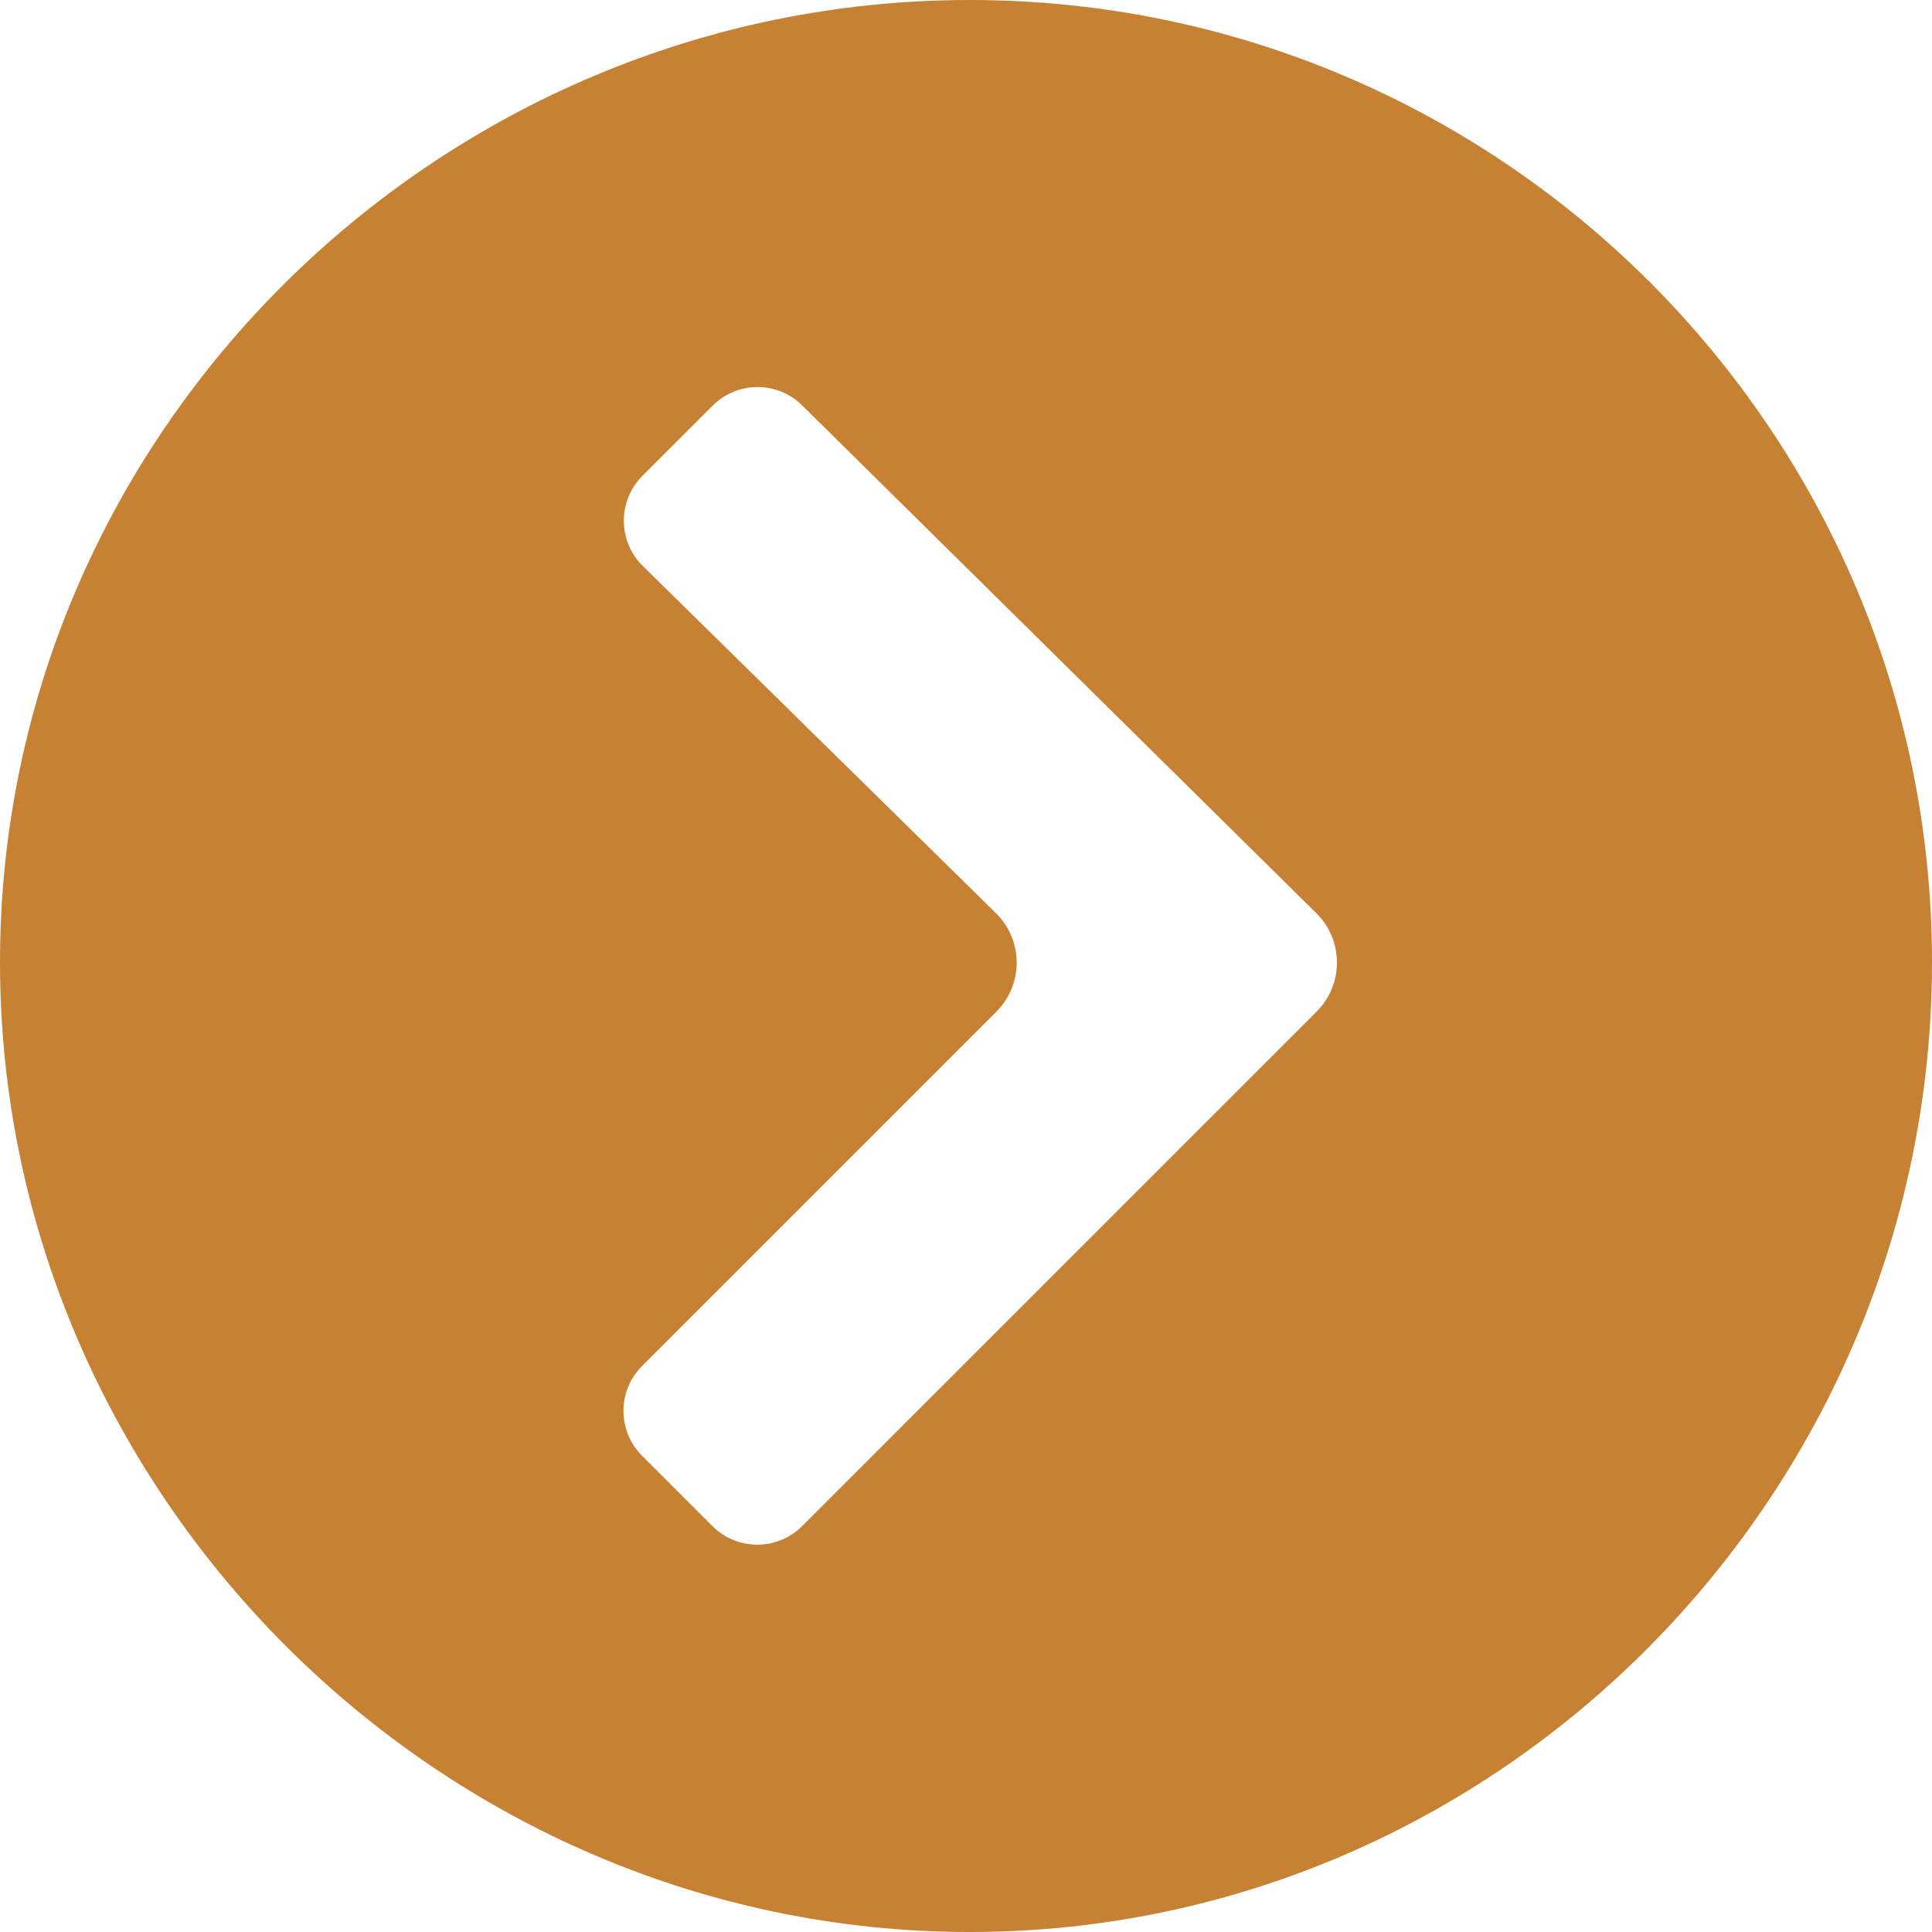
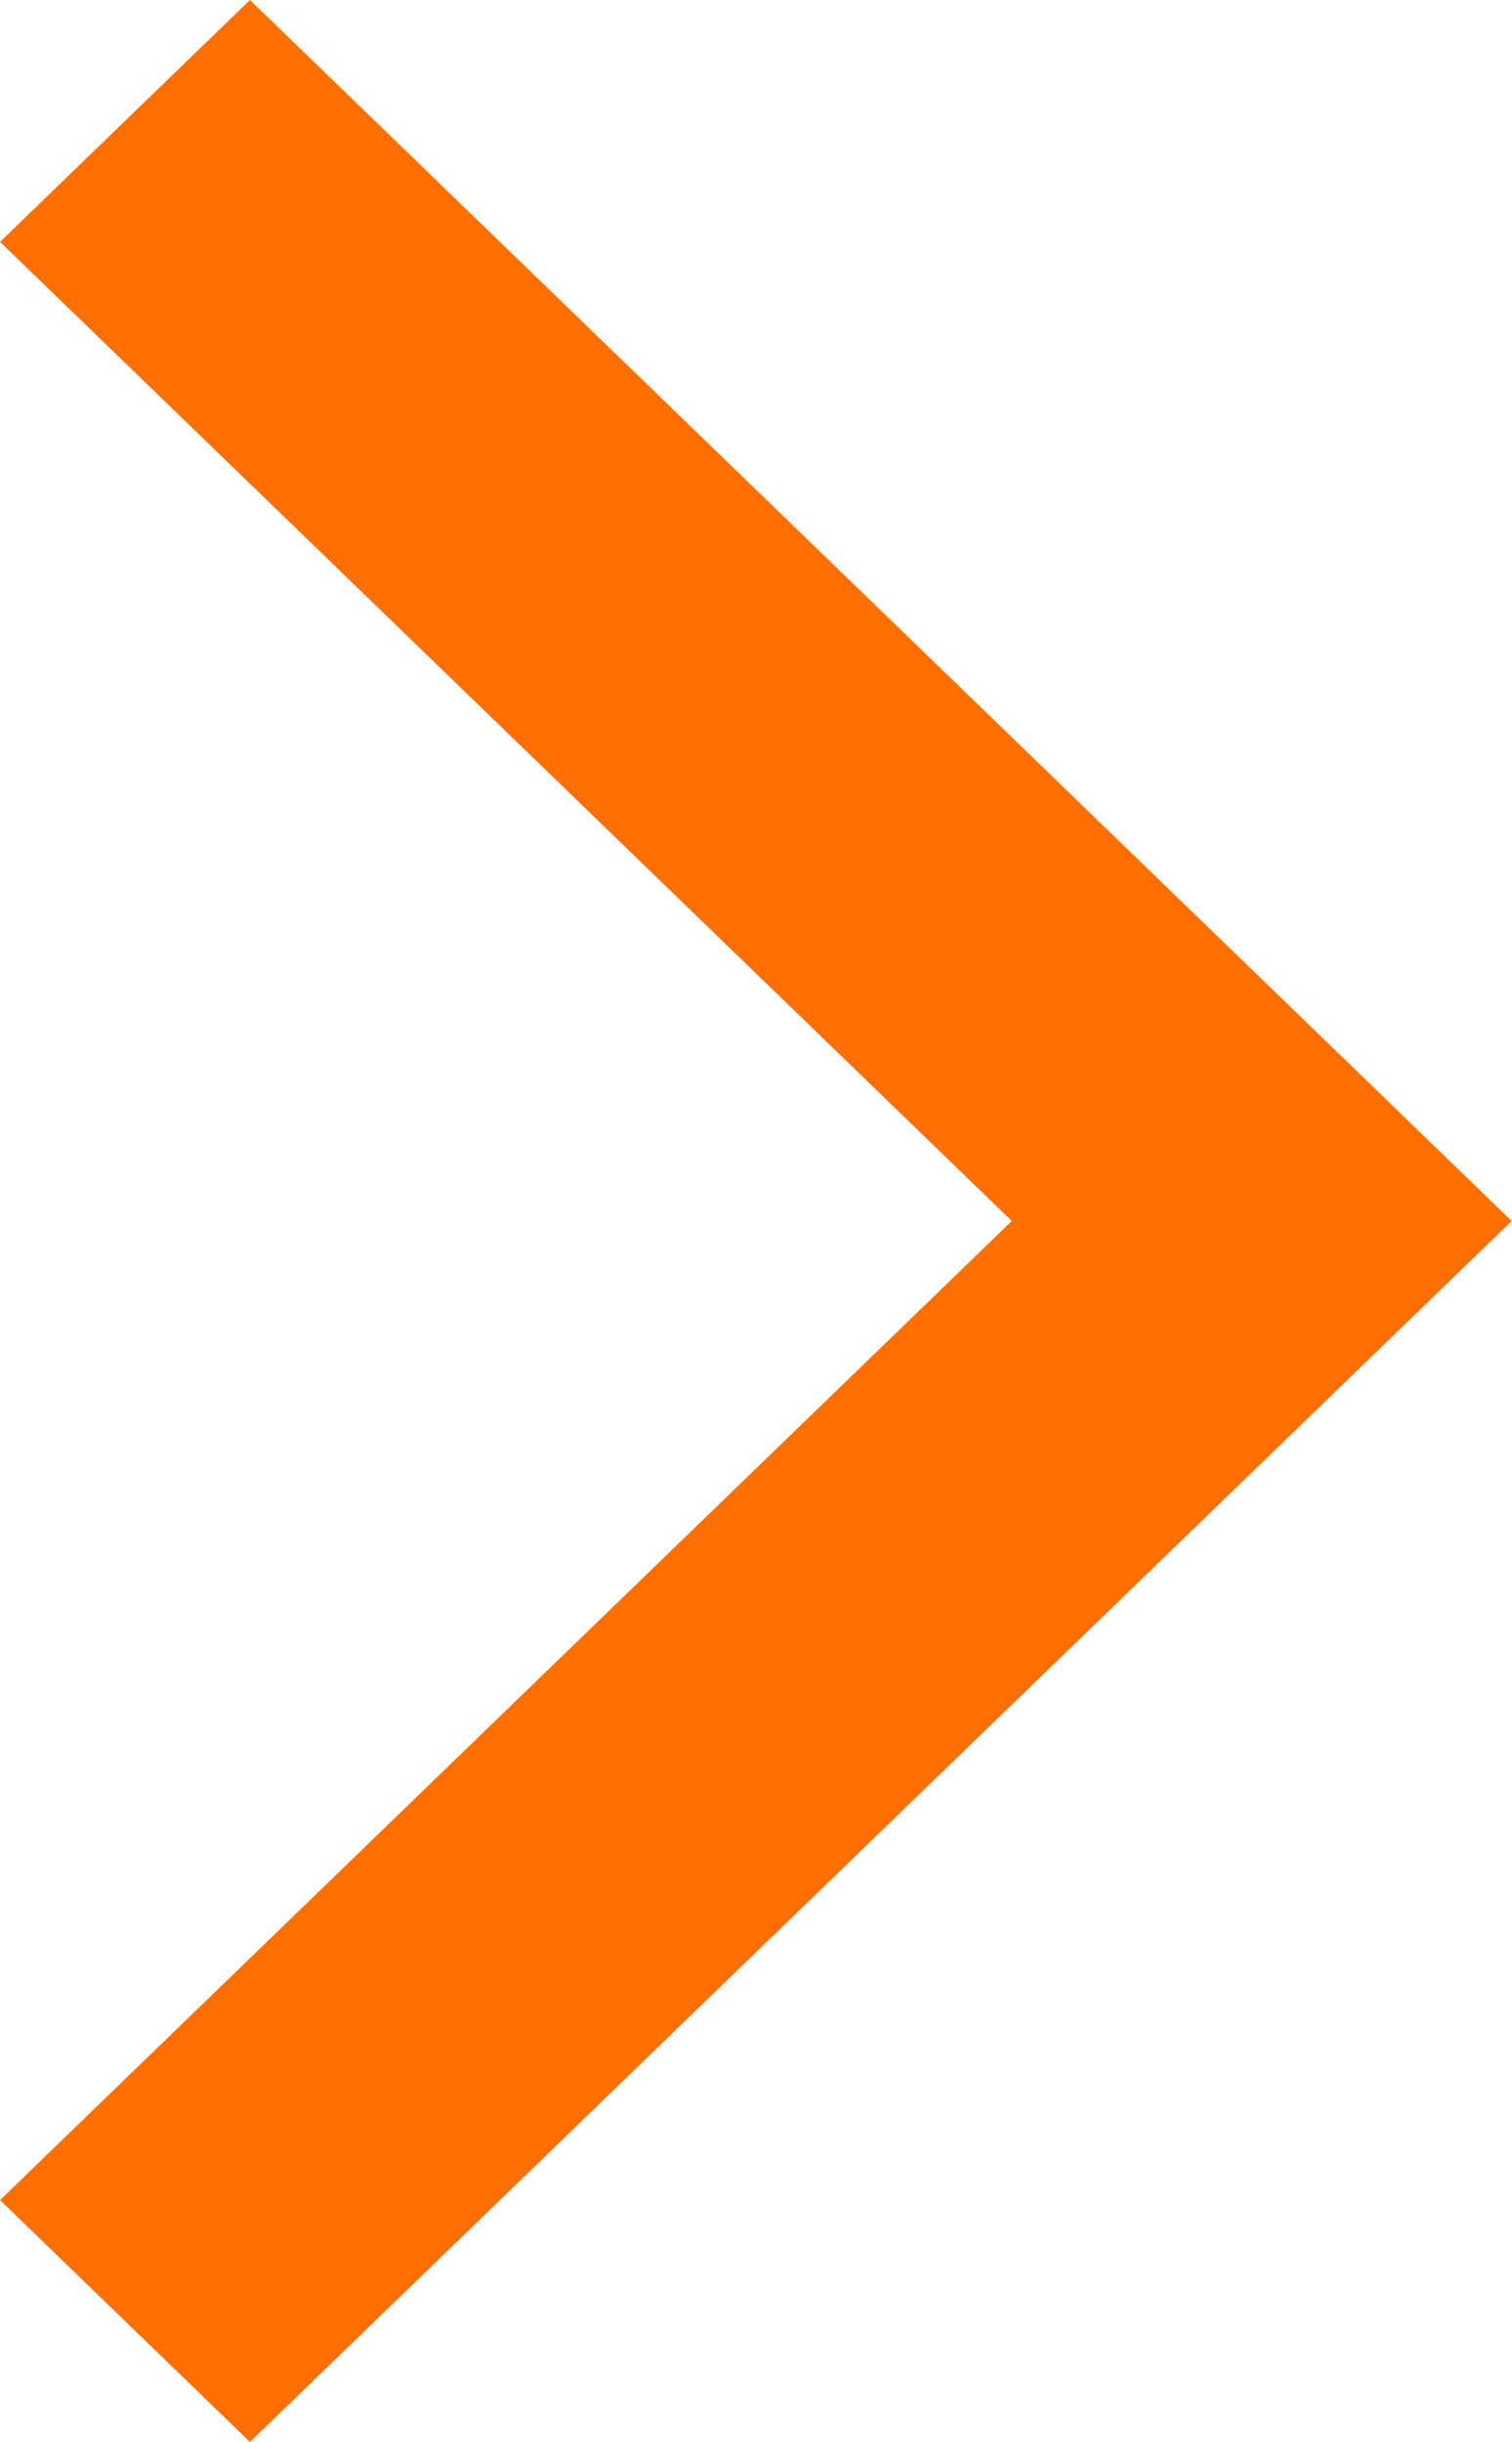
- <svg xmlns="http://www.w3.org/2000/svg" version="1.1" id="Capa_1" x="0px" y="0px" viewBox="0 0 512 512" style="enable-background:new 0 0 512 512;" xml:space="preserve" width="512px" height="512px">
-   <g>
-     <g>
-       <path d="M257,0C116.39,0,0,114.39,0,255s116.39,257,257,257s255-116.39,255-257S397.61,0,257,0z M348.921,268.078L212.568,404.432    c-6.565,6.565-17.208,6.565-23.773,0l-18.649-18.649c-6.565-6.565-6.565-17.208,0-23.773l93.902-93.902    c7.221-7.221,7.172-18.945-0.111-26.104l-93.589-92.015c-6.66-6.548-6.705-17.269-0.101-23.873l18.622-18.622    c6.536-6.536,17.122-6.569,23.698-0.074L348.84,242.003C356.095,249.168,356.131,260.868,348.921,268.078z" fill="#c78132" />
-     </g>
-   </g>
-   <g>
- </g>
-   <g>
- </g>
-   <g>
- </g>
-   <g>
- </g>
-   <g>
- </g>
-   <g>
- </g>
-   <g>
- </g>
-   <g>
- </g>
-   <g>
- </g>
-   <g>
- </g>
-   <g>
- </g>
-   <g>
- </g>
-   <g>
- </g>
-   <g>
- </g>
-   <g>
- </g>
+ <svg xmlns="http://www.w3.org/2000/svg" id="svg7" version="1.1" viewBox="-746.5 -586.5 138.976 224.5">
+   <defs id="defs4">
+     <style id="style2">
+       .cls-1 {
+         fill: #ff6e00;
+       }
+     </style>
+   </defs>
+   <path style="fill:#ff6e00" d="m -607.52,-474.25 -116,112.25 -22.98,-22.238 93.019,-90.012 -93.016,-90.012 22.977,-22.238 z" class="cls-1" id="Chevron" />
</svg>
